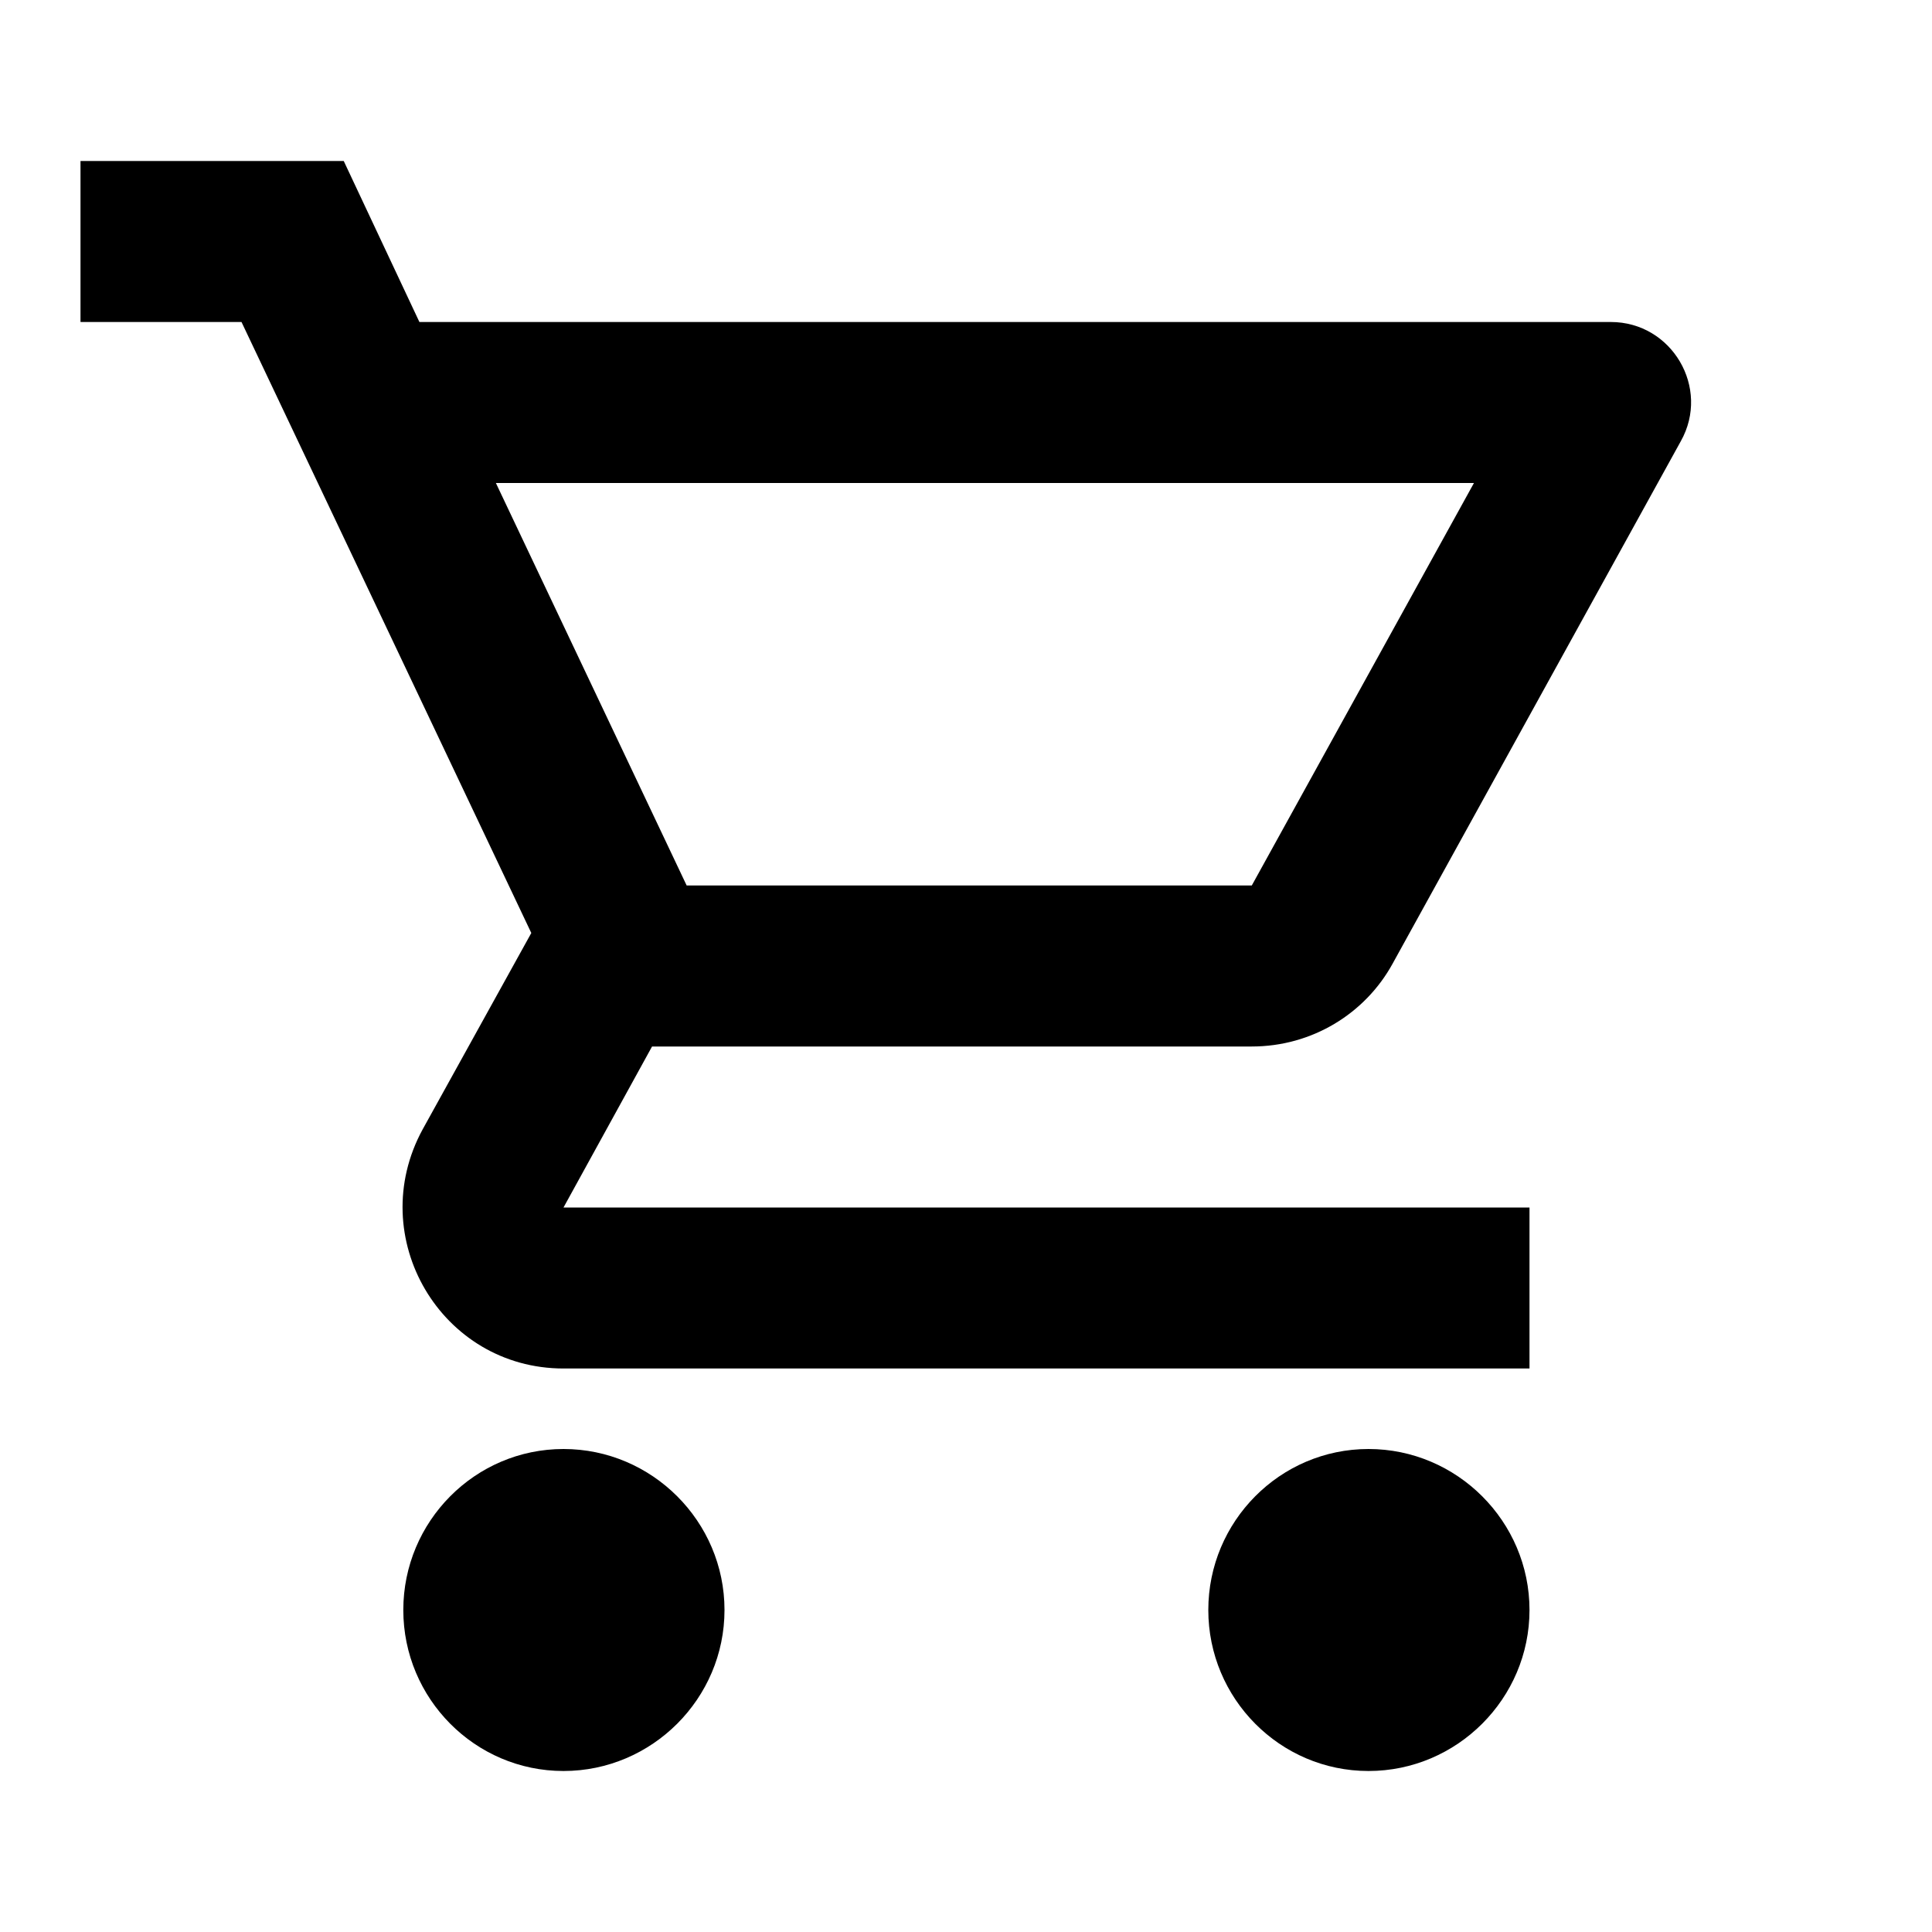
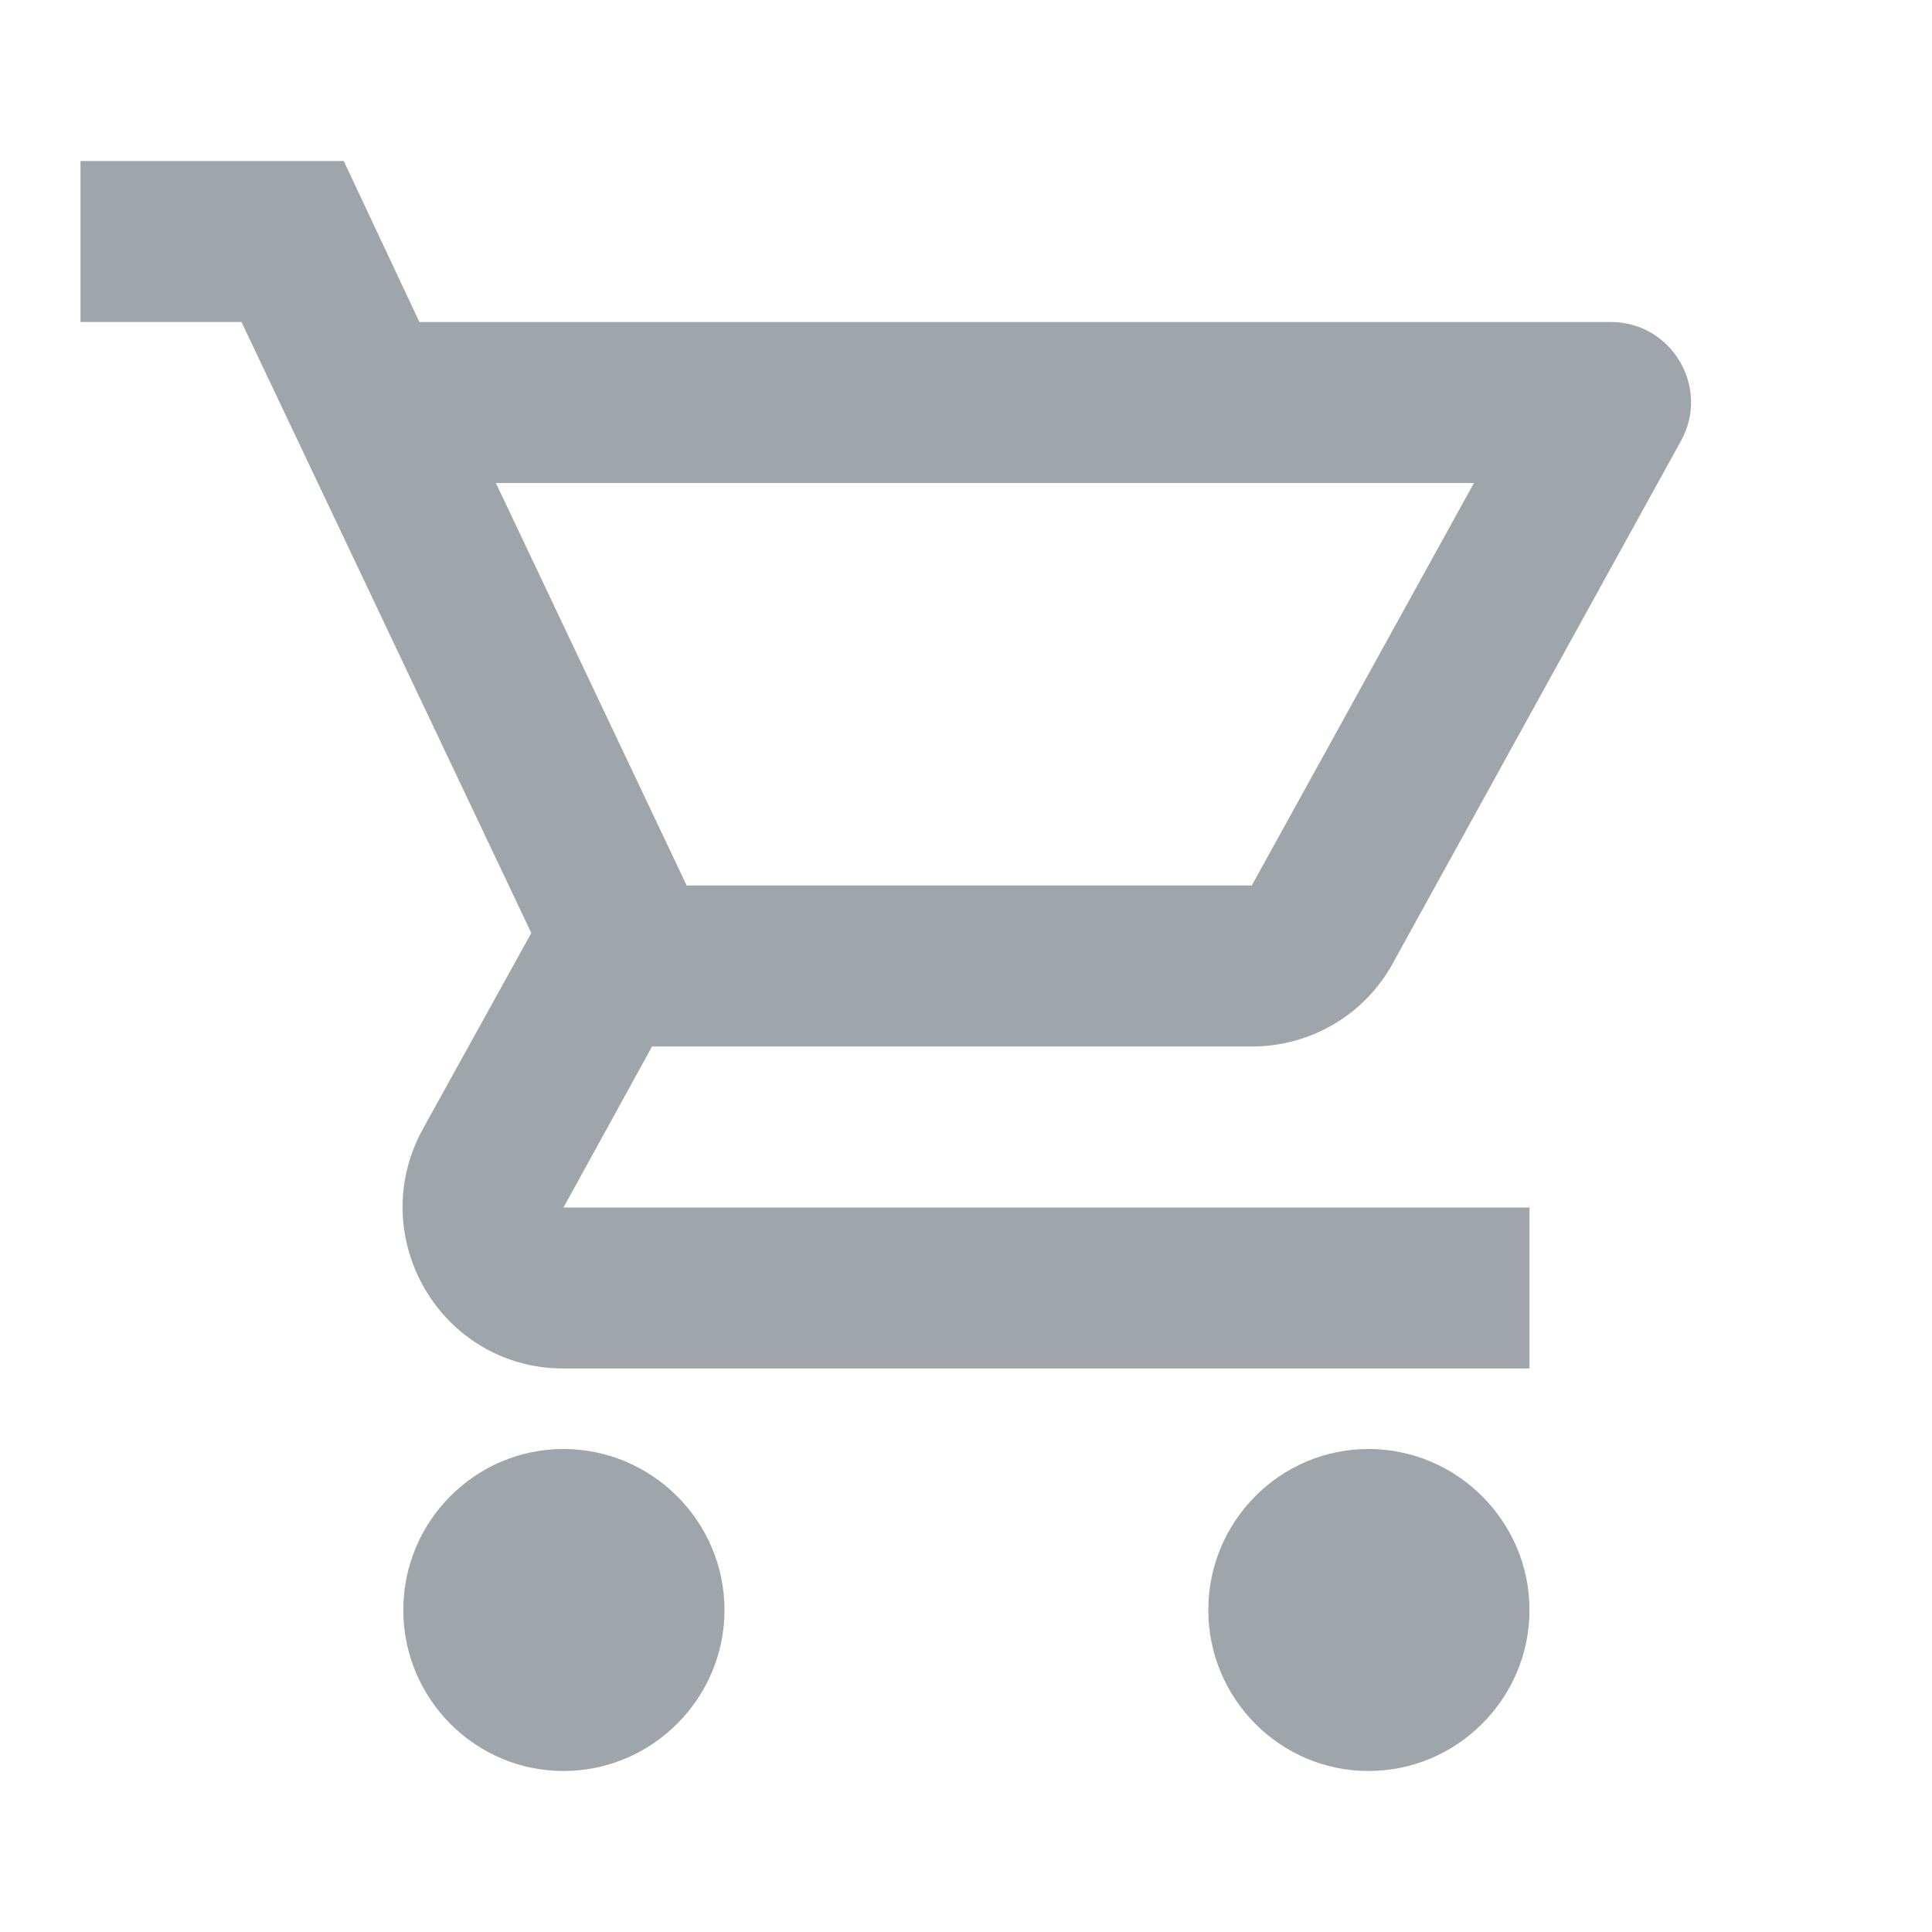
- <svg xmlns="http://www.w3.org/2000/svg" height="24px" viewBox="0 0 24 24" width="24px" fill="#000000">
+ <svg xmlns="http://www.w3.org/2000/svg" height="24px" viewBox="0 0 24 24" width="24px" fill="#9ea6ac">
  <path d="M0 0h24v24H0V0z" fill="none" />
  <path d="M15.55 13c.75 0 1.41-.41 1.75-1.03l3.58-6.49c.37-.66-.11-1.48-.87-1.48H5.21l-.94-2H1v2h2l3.6 7.59-1.35 2.44C4.52 15.37 5.48 17 7 17h12v-2H7l1.1-2h7.45zM6.16 6h12.15l-2.76 5H8.53L6.16 6zM7 18c-1.1 0-1.99.9-1.99 2S5.9 22 7 22s2-.9 2-2-.9-2-2-2zm10 0c-1.1 0-1.99.9-1.99 2s.89 2 1.99 2 2-.9 2-2-.9-2-2-2z" />
</svg>
